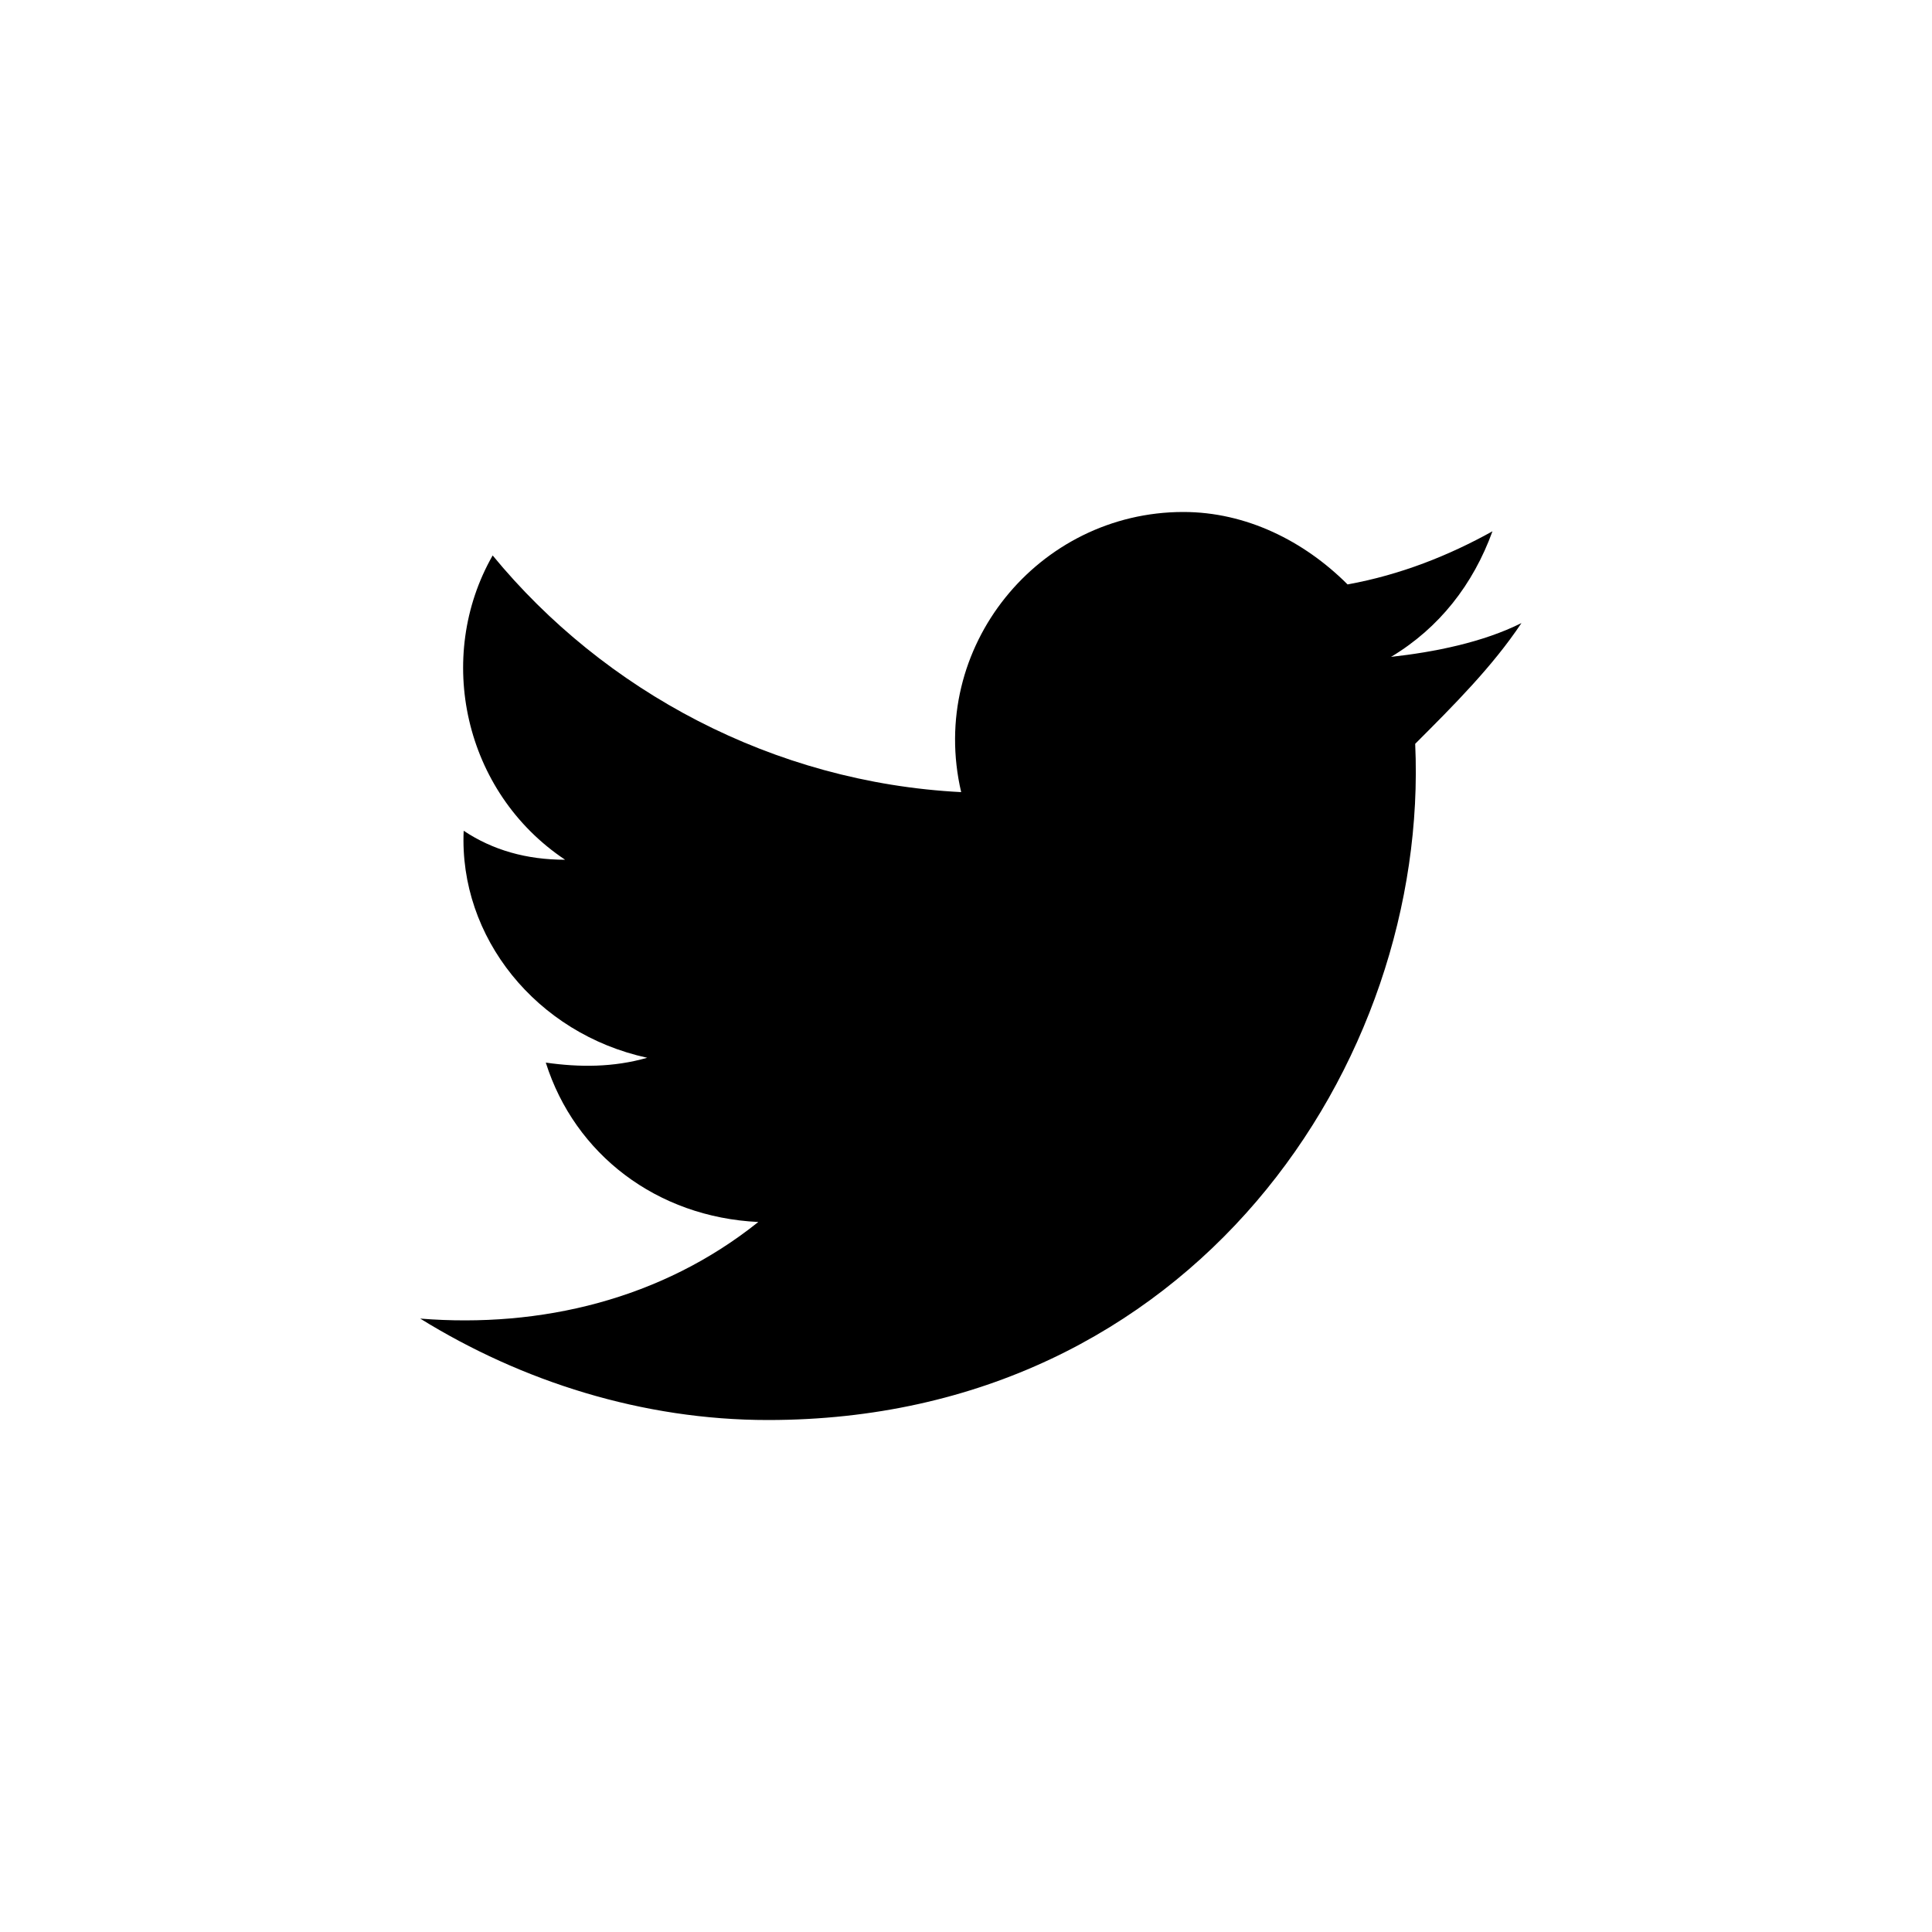
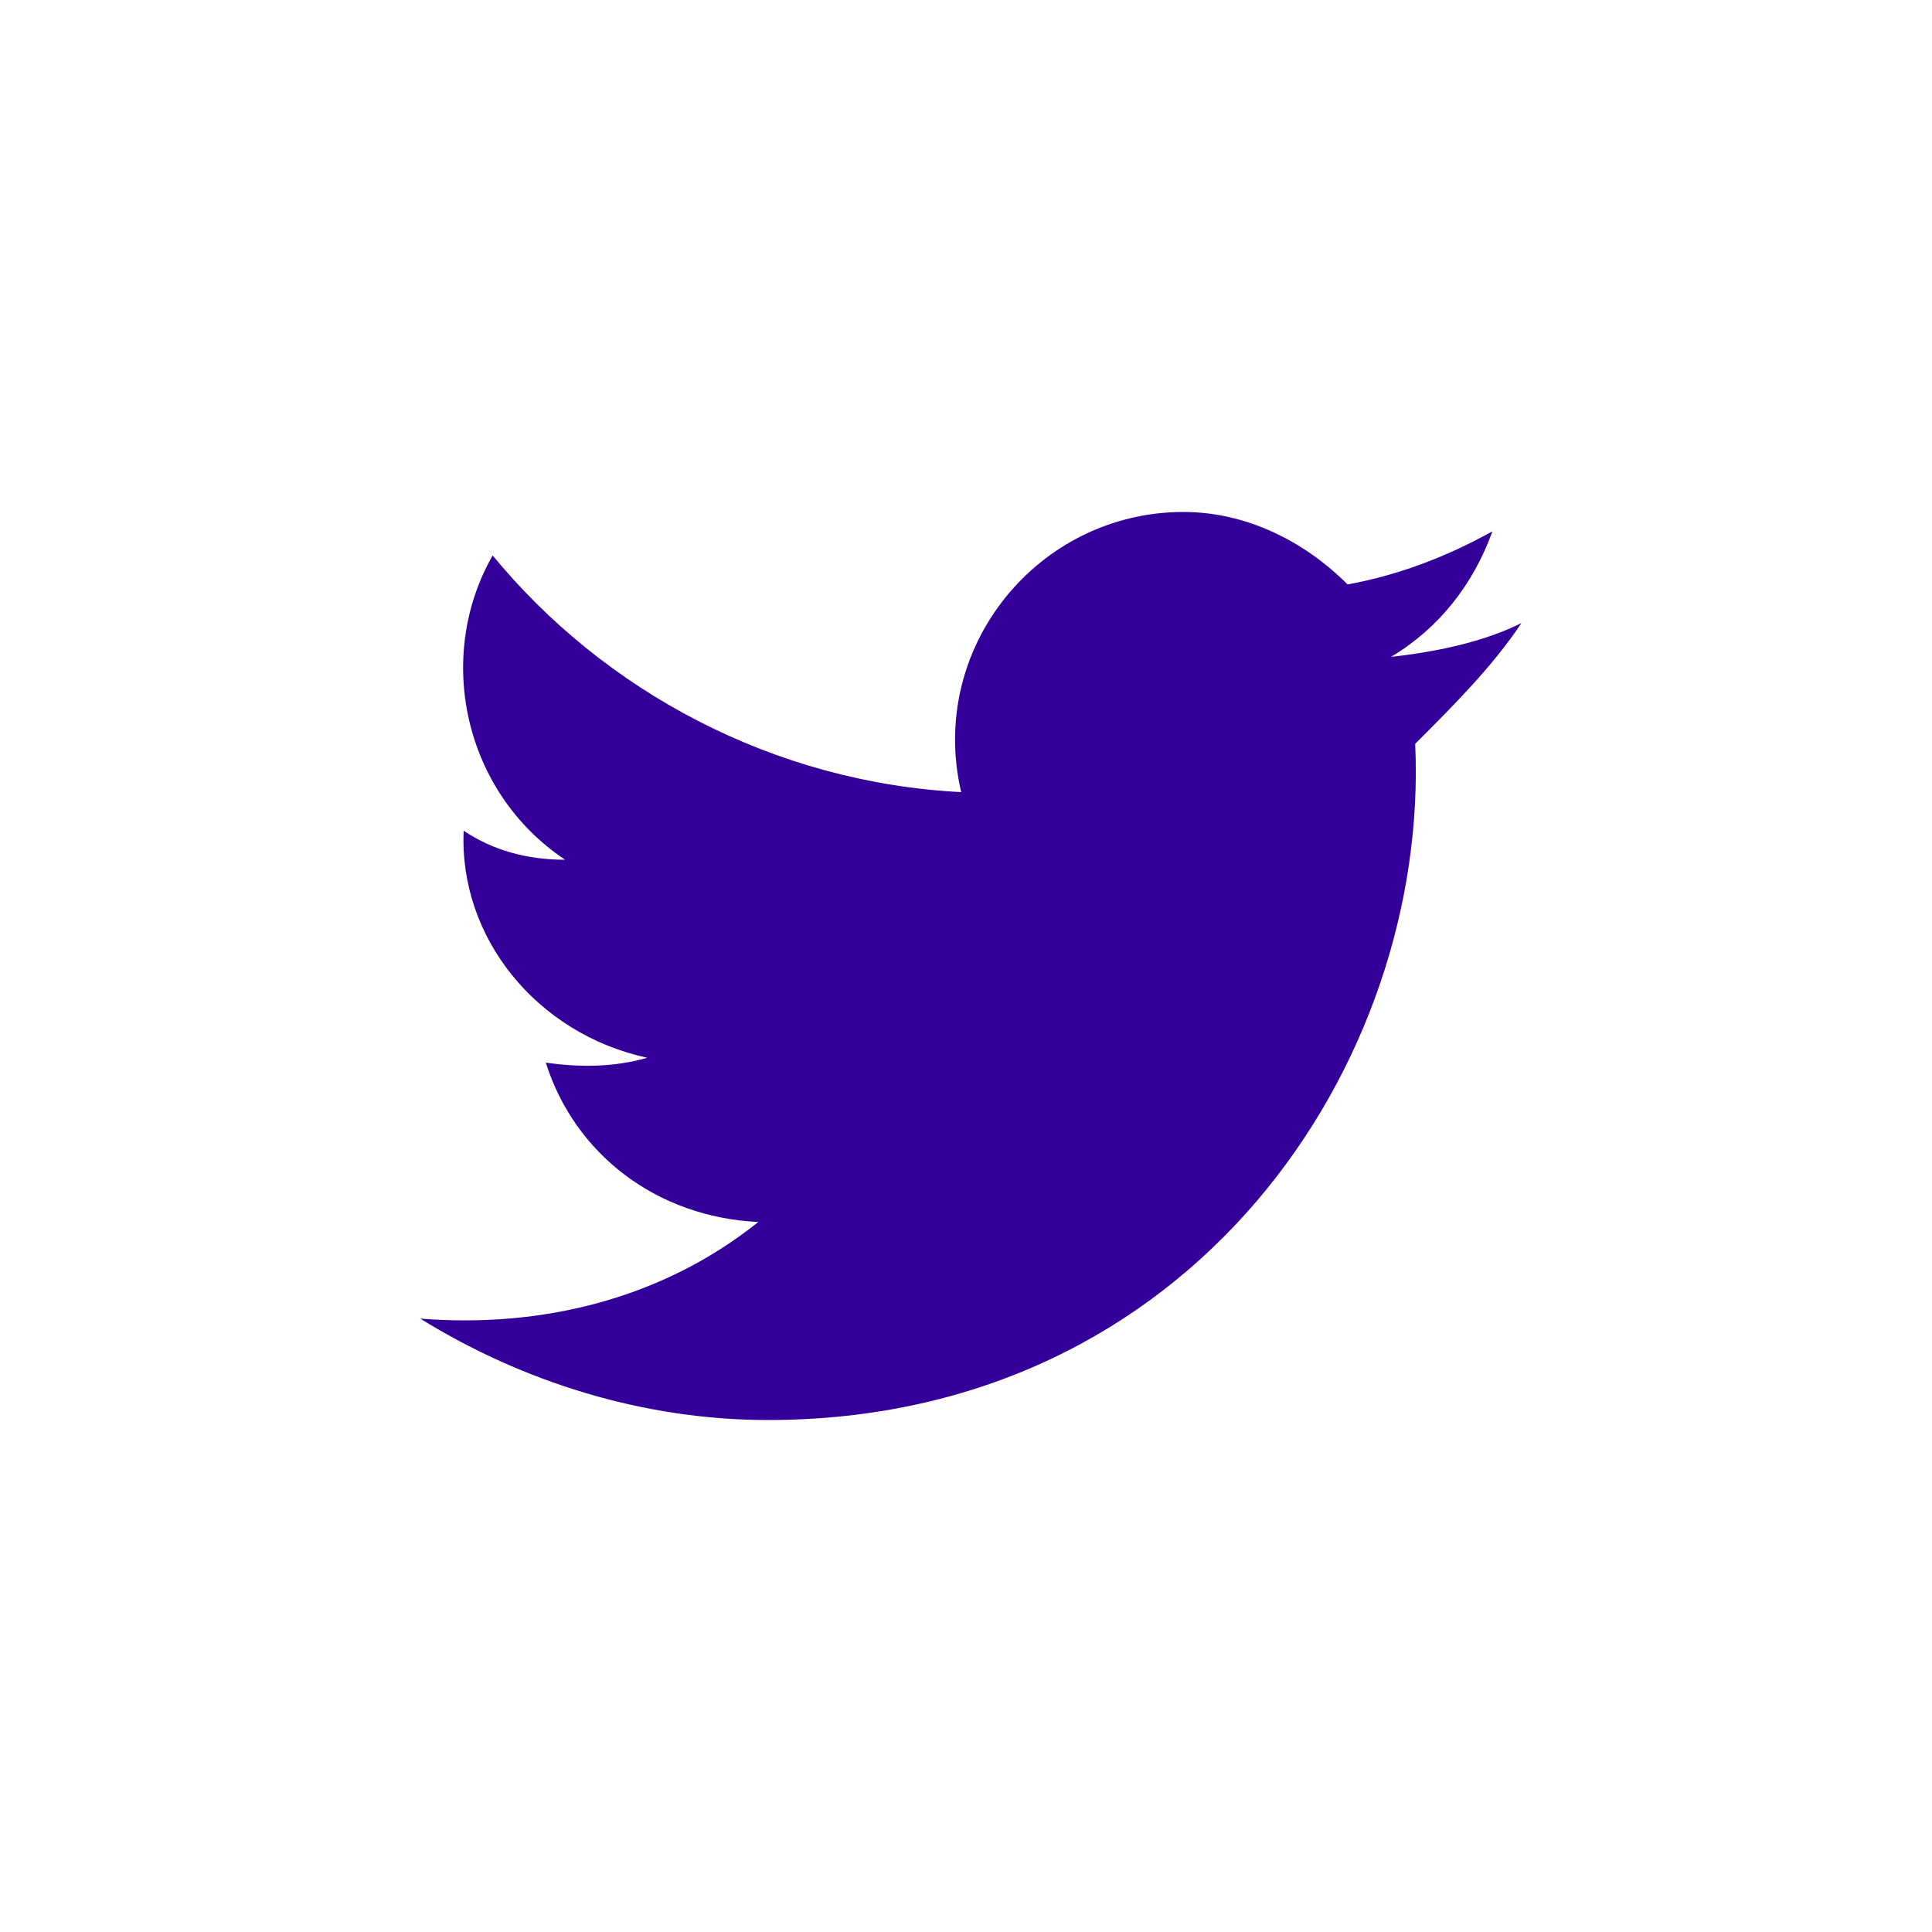
<svg xmlns="http://www.w3.org/2000/svg" version="1.1" id="Layer_1" x="0px" y="0px" width="40px" height="40px" viewBox="0 0 40 40" enable-background="new 0 0 40 40" xml:space="preserve">
-   <path class="bg-color-body--svg" id="twitter-icon" d="M31.5,12.9c-0.8,0.4-1.8,0.6-2.7,0.7c1-0.6,1.7-1.5,2.1-2.6c-0.9,0.5-1.9,0.9-3,1.1   c-0.9-0.9-2.1-1.5-3.4-1.5c-3,0-5.3,2.8-4.6,5.8c-3.9-0.2-7.4-2.1-9.7-4.9c-1.2,2.1-0.6,4.9,1.5,6.3c-0.8,0-1.5-0.2-2.1-0.6   c-0.1,2.2,1.5,4.2,3.8,4.7c-0.7,0.2-1.4,0.2-2.1,0.1c0.6,1.9,2.3,3.2,4.4,3.3c-2,1.6-4.5,2.2-7,2c2.1,1.3,4.6,2.1,7.2,2.1   c8.8,0,13.7-7.4,13.4-14C30.1,14.6,30.9,13.8,31.5,12.9z" fill="black" />
+   <path class="bg-color-body--svg" id="twitter-icon" d="M31.5,12.9c-0.8,0.4-1.8,0.6-2.7,0.7c1-0.6,1.7-1.5,2.1-2.6c-0.9,0.5-1.9,0.9-3,1.1   c-0.9-0.9-2.1-1.5-3.4-1.5c-3,0-5.3,2.8-4.6,5.8c-3.9-0.2-7.4-2.1-9.7-4.9c-1.2,2.1-0.6,4.9,1.5,6.3c-0.8,0-1.5-0.2-2.1-0.6   c-0.1,2.2,1.5,4.2,3.8,4.7c-0.7,0.2-1.4,0.2-2.1,0.1c0.6,1.9,2.3,3.2,4.4,3.3c-2,1.6-4.5,2.2-7,2c2.1,1.3,4.6,2.1,7.2,2.1   c8.8,0,13.7-7.4,13.4-14C30.1,14.6,30.9,13.8,31.5,12.9z" fill="#309" />
</svg>
